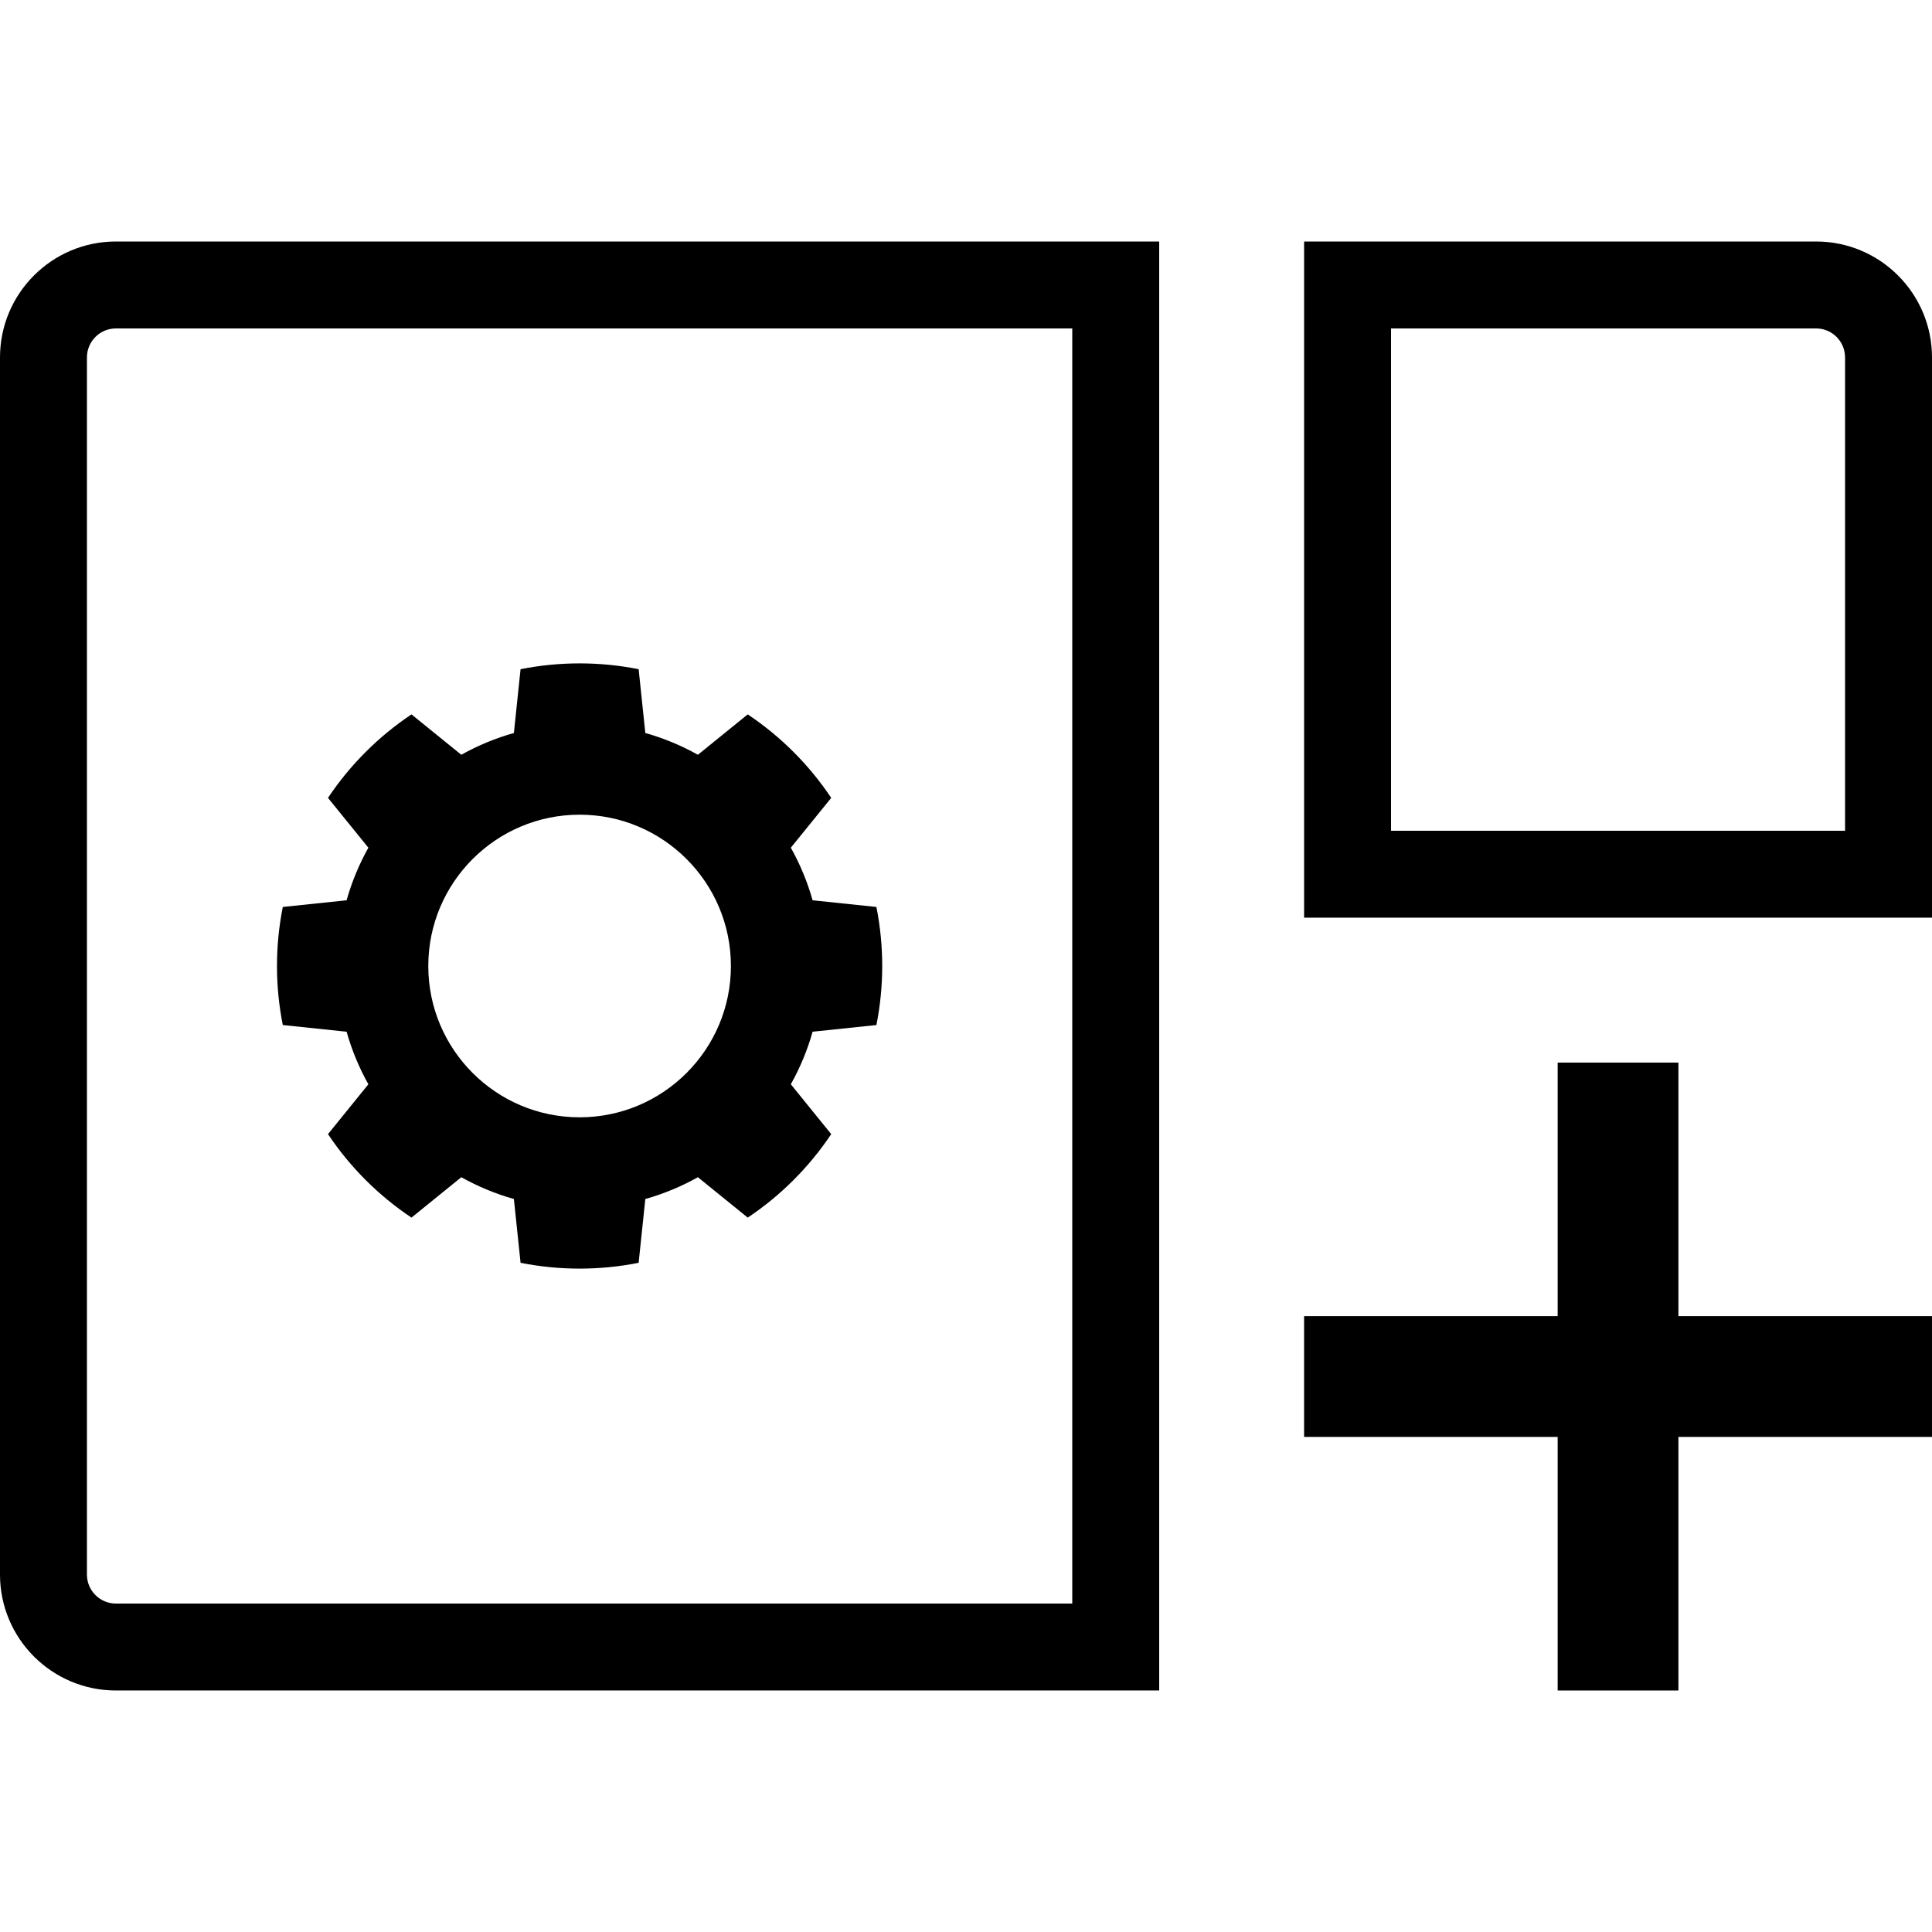
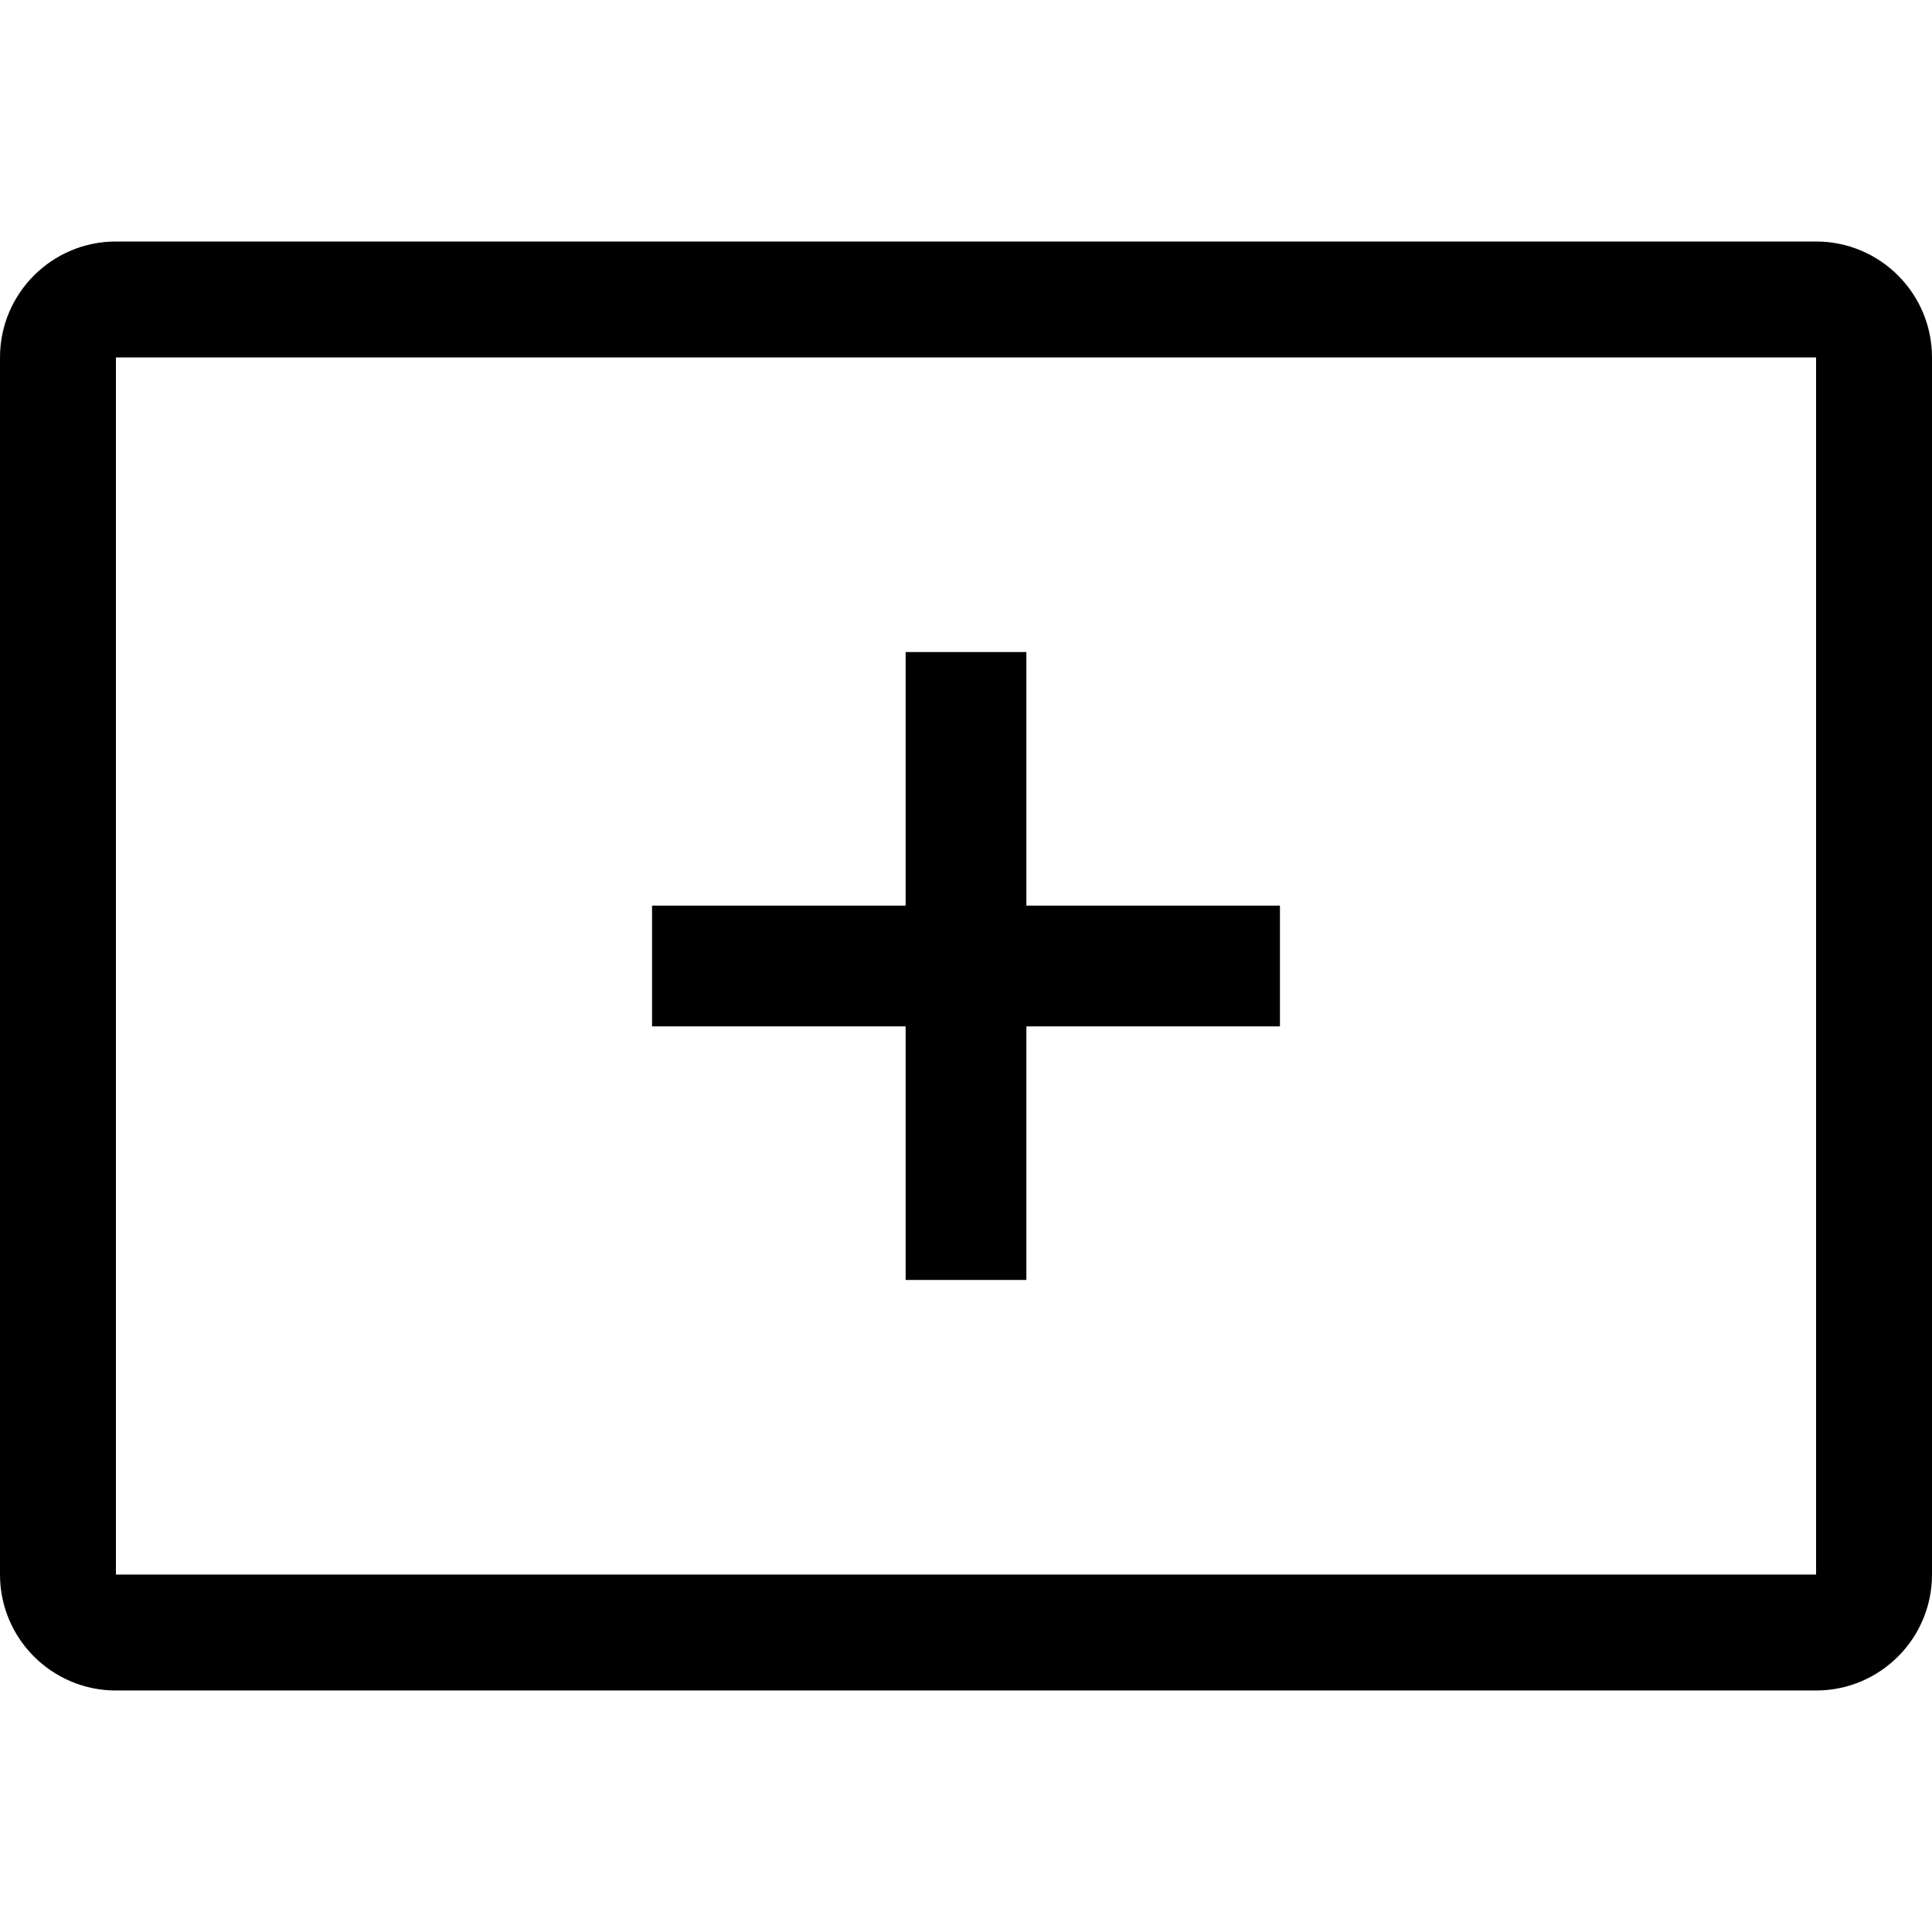
<svg xmlns="http://www.w3.org/2000/svg" width="100%" height="100%" viewBox="0 0 800 800" version="1.1" xml:space="preserve" style="fill-rule:evenodd;clip-rule:evenodd;stroke-linejoin:round;stroke-miterlimit:2;">
  <g transform="matrix(2.13889,0,0,2.15217,-247.378,-71.1388)">
-     <path d="M115.657,336.004L115.657,101.822C115.657,89.513 125.713,79.519 138.099,79.519L340.073,79.519L340.073,358.307L138.099,358.307C125.713,358.307 115.657,348.313 115.657,336.004ZM132.488,336.004C132.488,339.081 135.002,341.58 138.099,341.58L323.242,341.58L323.242,96.246L138.099,96.246C135.002,96.246 132.488,98.745 132.488,101.822L132.488,336.004Z" />
-     <path d="M368.125,79.519L467.242,79.519C479.628,79.519 489.683,89.513 489.683,101.822L489.683,209.62L368.125,209.62L368.125,79.519ZM384.956,96.246L384.956,192.893L472.852,192.893L472.852,101.822C472.852,98.745 470.338,96.246 467.242,96.246L384.956,96.246Z" />
-     <g transform="matrix(0.617957,0,0,0.614144,98.121,-30.7324)">
-       <path d="M228.452,313.51L230.544,333.497C236.284,335.116 241.812,337.406 247.016,340.32L262.628,327.666C272.979,334.583 281.868,343.471 288.784,353.823L276.13,369.434C279.044,374.638 281.335,380.167 282.953,385.906L302.94,387.998C305.369,400.209 305.369,412.778 302.94,424.989L282.953,427.081C281.335,432.82 279.044,438.349 276.13,443.553L288.784,459.164C281.868,469.516 272.979,478.404 262.628,485.321L247.016,472.667C241.812,475.581 236.284,477.871 230.544,479.49L228.452,499.477C216.242,501.906 203.672,501.906 191.461,499.477L189.37,479.49C183.63,477.871 178.101,475.581 172.898,472.667L157.286,485.321C146.934,478.404 138.046,469.516 131.129,459.164L143.783,443.553C140.869,438.349 138.579,432.82 136.96,427.081L116.973,424.989C114.544,412.778 114.544,400.209 116.973,387.998L136.96,385.906C138.579,380.167 140.869,374.638 143.783,369.434L131.129,353.823C138.046,343.471 146.934,334.583 157.286,327.666L172.898,340.32C178.101,337.406 183.63,335.116 189.37,333.497L191.461,313.51C203.672,311.081 216.242,311.081 228.452,313.51ZM209.957,359.091C236.119,359.091 257.359,380.331 257.359,406.494C257.359,432.656 236.119,453.896 209.957,453.896C183.795,453.896 162.554,432.656 162.554,406.494C162.554,380.331 183.795,359.091 209.957,359.091Z" />
-     </g>
-     <g transform="matrix(1,0,0,1,126.232,78.9884)">
+     <path d="M467.241,358.307L138.099,358.307C125.713,358.307 115.657,348.313 115.657,336.004L115.657,101.822C115.657,89.513 125.713,79.519 138.099,79.519L467.241,79.519C479.627,79.519 489.683,89.513 489.683,101.822L489.683,336.004C489.683,348.313 479.627,358.307 467.241,358.307ZM467.241,101.822L138.099,101.822L138.099,336.004L467.241,336.004L467.241,101.822Z" />
+     <g transform="matrix(1,0,0,1,7.6535e-05,-0.0005)">
      <path d="M290.982,230.53L290.982,279.318L314.358,279.318L314.358,230.53L363.449,230.53L363.449,207.297L314.358,207.297L314.358,158.509L290.982,158.509L290.982,207.297L241.891,207.297L241.891,230.53L290.982,230.53Z" />
    </g>
  </g>
</svg>
